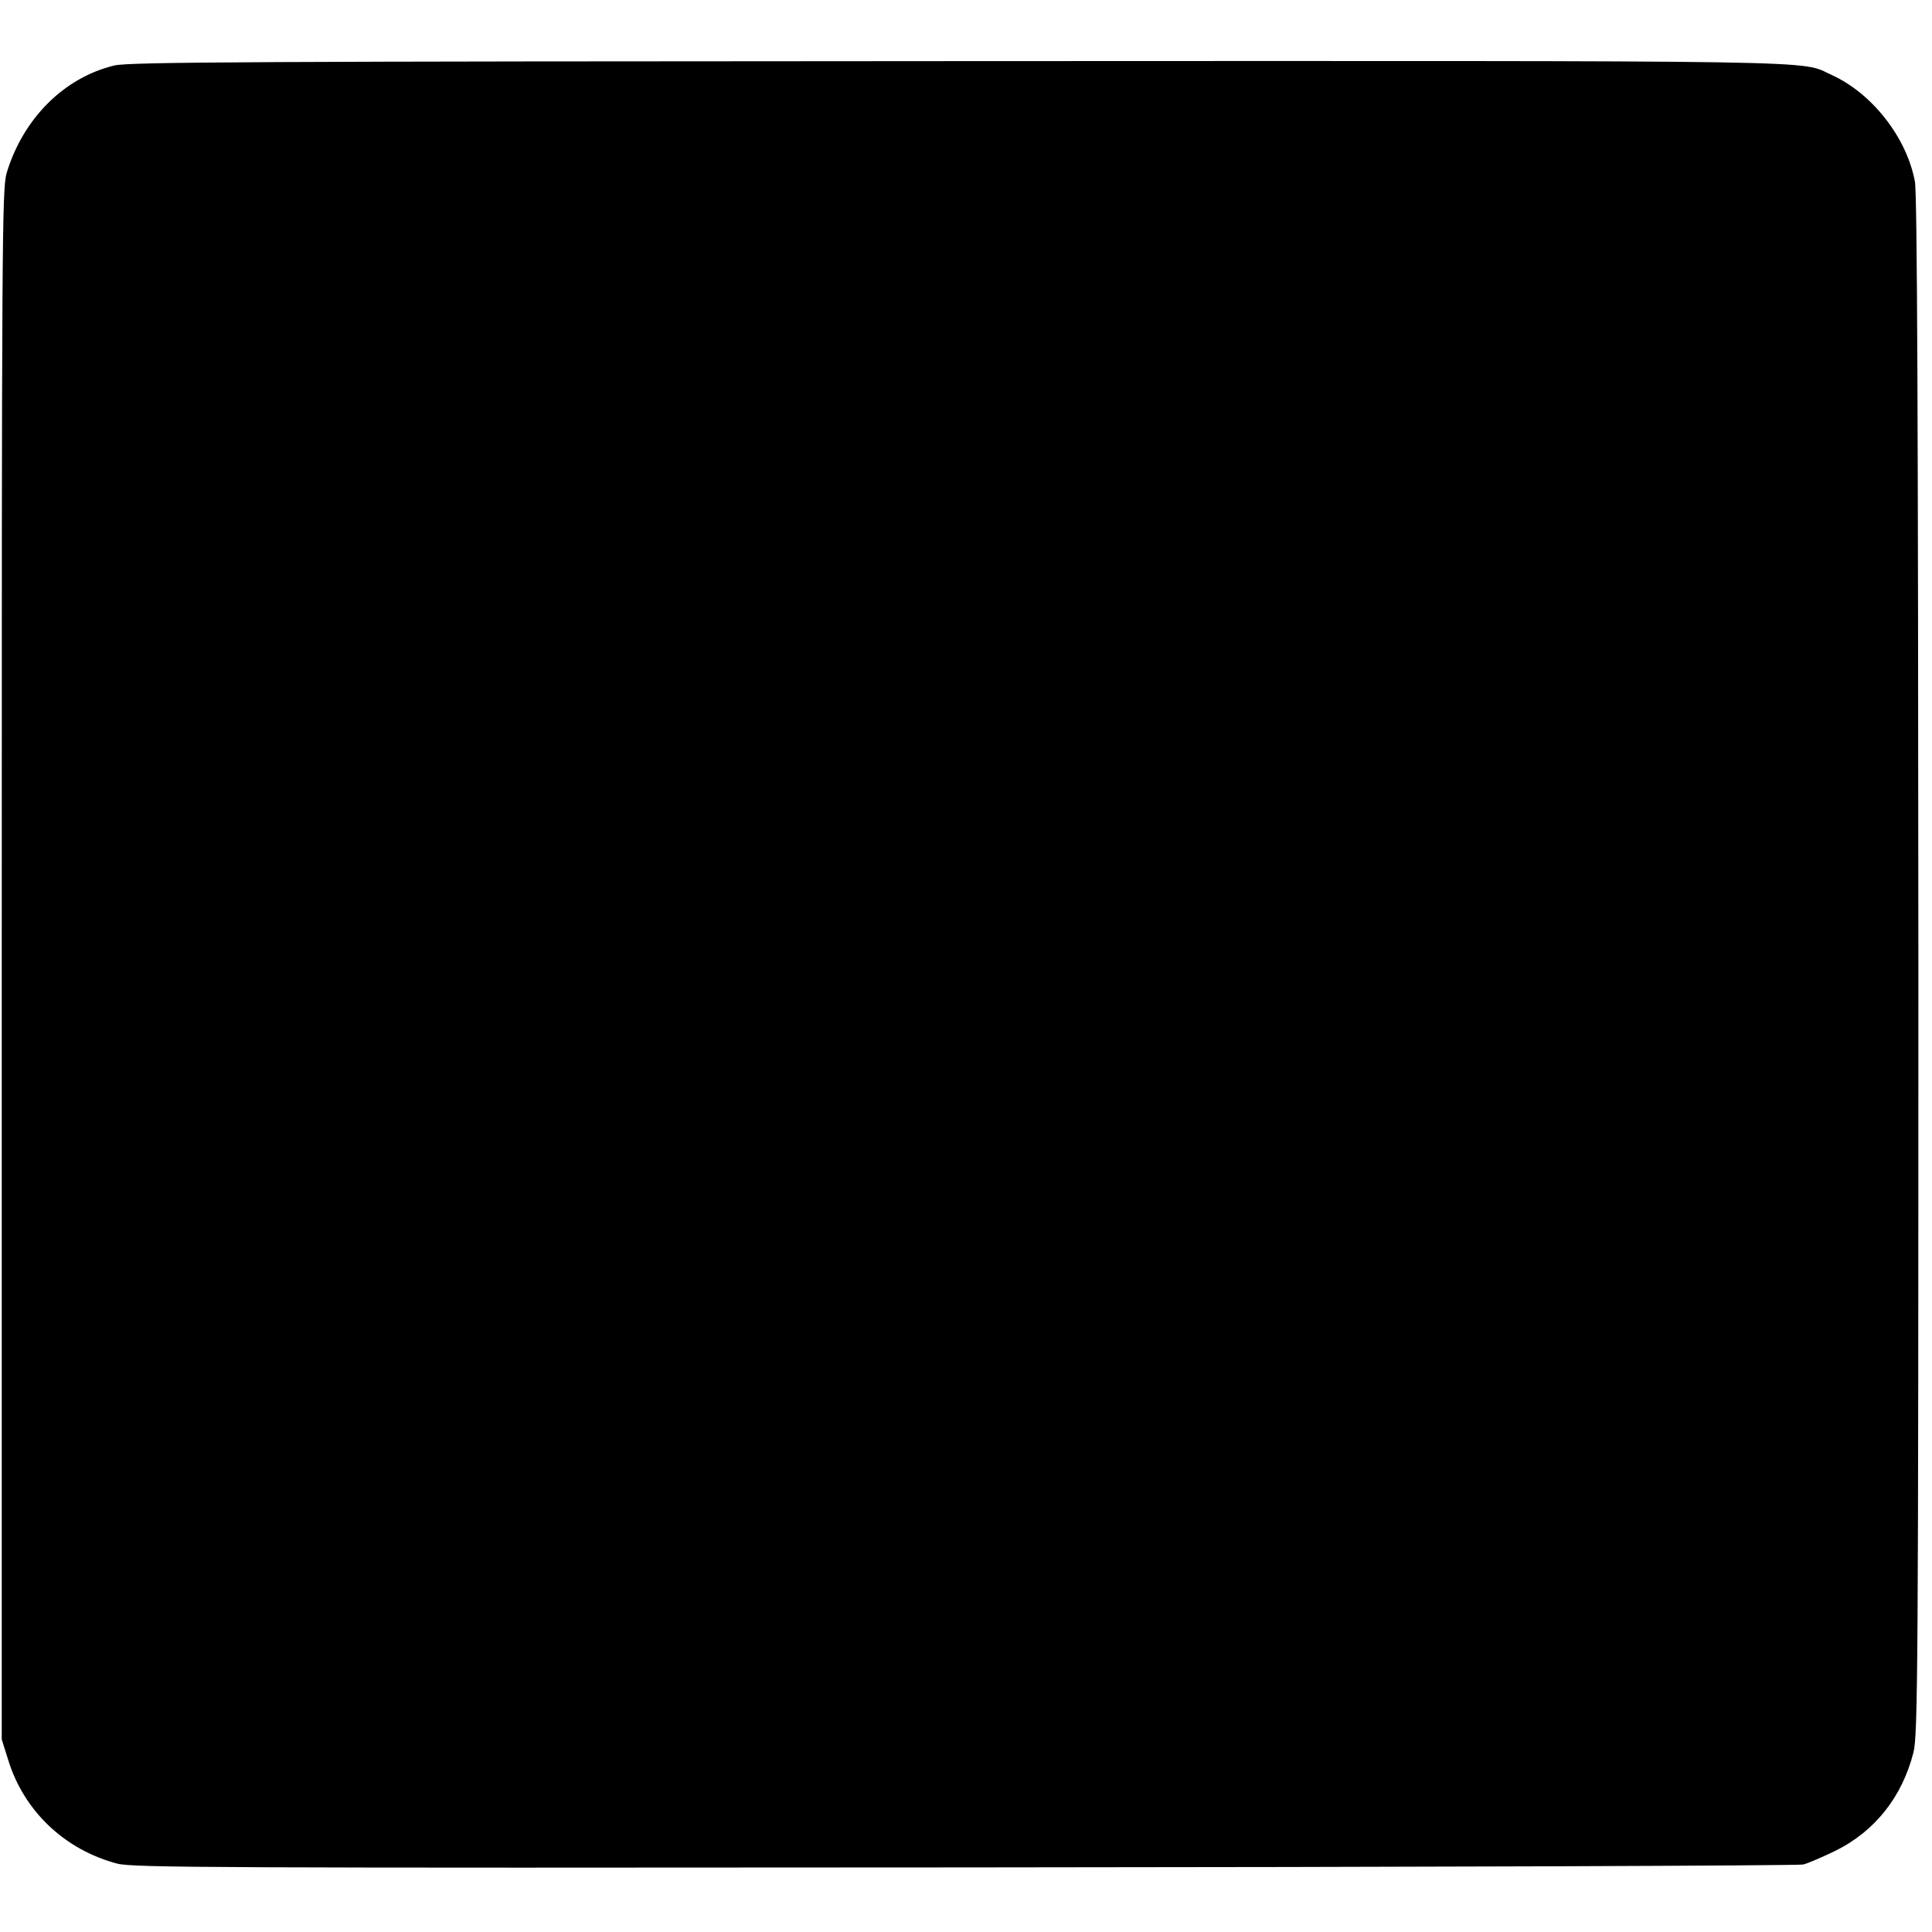
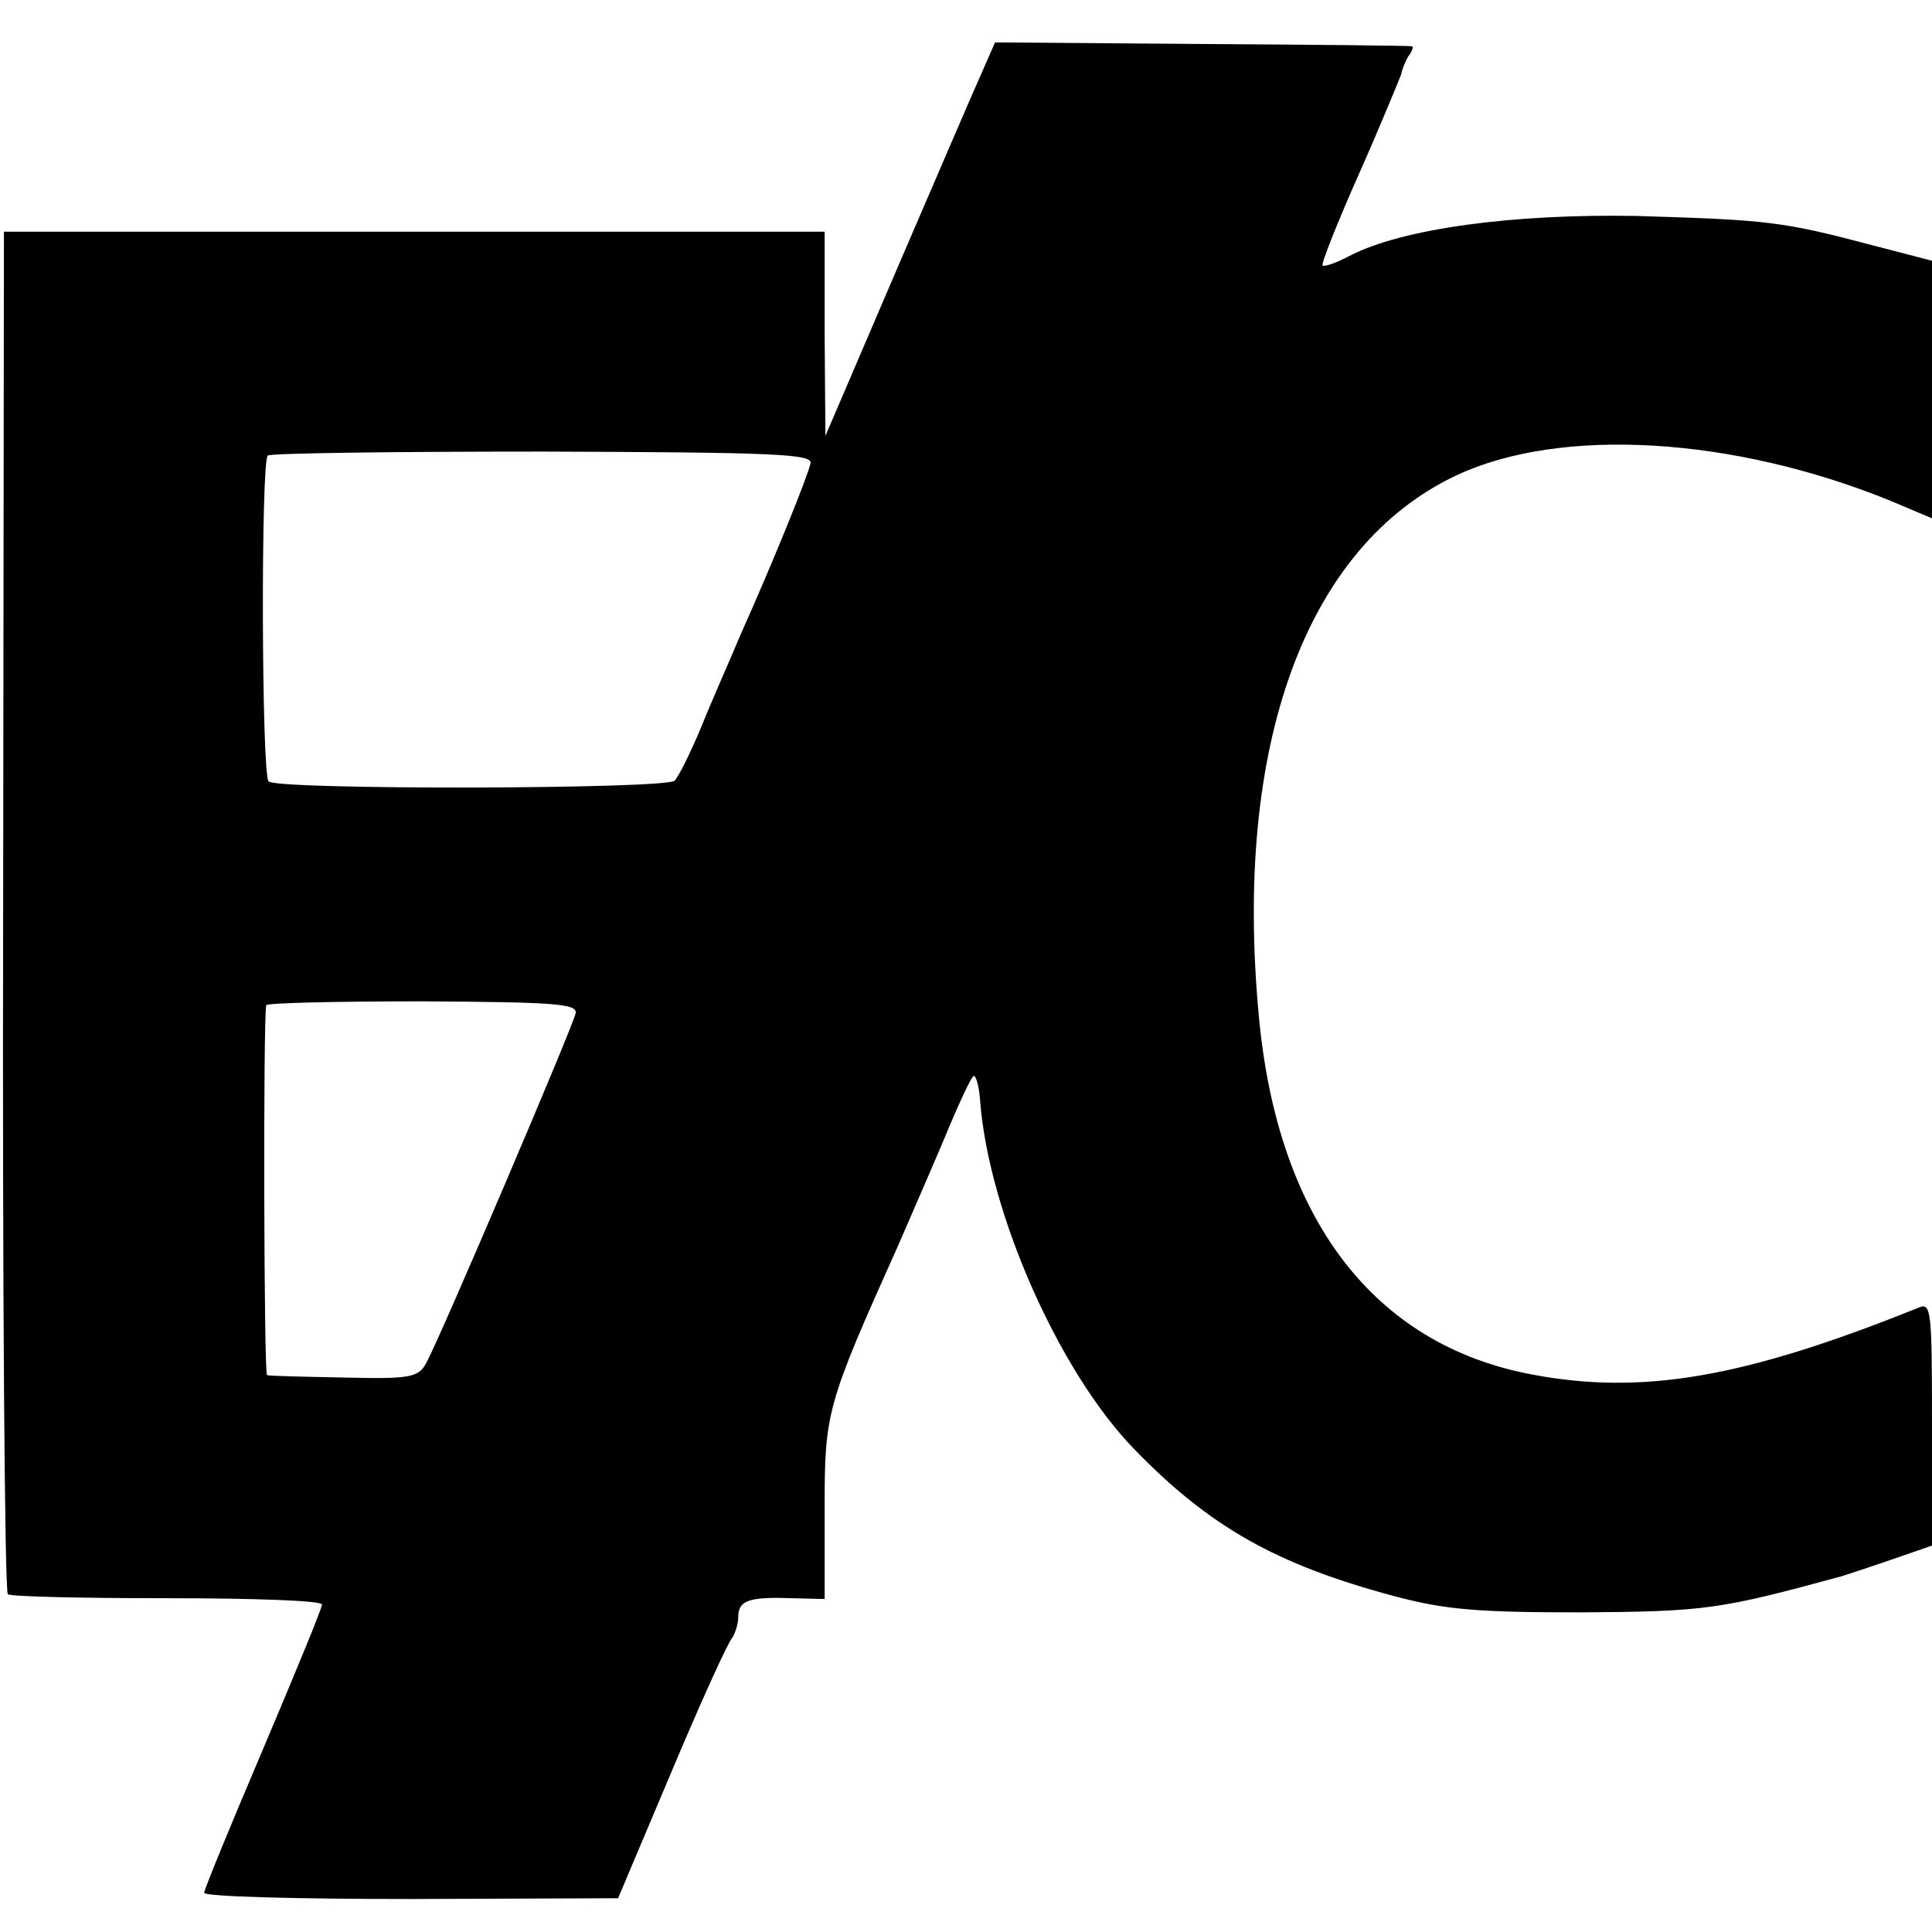
- <svg xmlns="http://www.w3.org/2000/svg" version="1.0" width="667pt" height="667pt" viewBox="0 0 667 667" preserveAspectRatio="xMidYMid meet">
-   <g transform="translate(0,667) scale(0.1,-0.1)" fill="#000000" stroke="none">
-     <path d="M395 6444 c-174 -42 -315 -183 -372 -371 -16 -55 -17 -219 -17 -2733 l0 -2675 22 -70 c54 -177 195 -311 377 -359 54 -14 341 -15 2925 -13 1576 1 2879 6 2895 10 17 4 67 26 113 48 136 68 229 186 268 339 15 60 17 278 17 2715 -1 1880 -4 2667 -12 2708 -28 152 -148 305 -287 368 -115 52 68 49 -3014 48 -2451 -1 -2863 -3 -2915 -15z" />
+ <svg xmlns="http://www.w3.org/2000/svg" version="1.0" width="246pt" height="246pt" viewBox="0 0 246 246" preserveAspectRatio="xMidYMid meet">
+   <g transform="translate(0,246) scale(0.1,-0.1)" fill="#000000" stroke="none">
+     <path d="M1249 2365 c-10 -22 -58 -134 -108 -250 l-90 -210 -1 130 0 130 -522 0 -523 0 -1 -865 c-1 -476 2 -867 6 -870 5 -3 97 -5 204 -5 108 0 196 -3 196 -8 0 -5 -34 -87 -75 -184 -41 -96 -75 -179 -75 -183 0 -5 119 -8 264 -8 l263 1 68 161 c37 88 72 165 77 170 4 6 8 18 8 27 0 21 13 26 68 24 l42 -1 0 115 c0 123 2 131 94 336 12 28 38 87 57 132 19 46 36 83 39 83 3 0 7 -15 8 -32 11 -142 100 -344 196 -443 96 -99 181 -147 330 -187 67 -18 108 -21 241 -21 157 1 176 4 330 46 6 2 34 11 63 21 l52 18 0 155 c0 144 -1 155 -17 148 -221 -89 -351 -112 -493 -85 -201 38 -323 198 -347 455 -33 347 60 600 252 690 133 62 352 49 553 -33 l52 -22 0 164 0 164 -77 20 c-113 30 -133 32 -298 37 -158 3 -300 -16 -367 -51 -17 -9 -32 -14 -34 -12 -2 2 19 55 47 118 28 63 51 120 53 125 1 6 5 16 9 23 5 6 7 13 5 13 -2 1 -122 2 -267 3 l-264 2 -18 -41z m-217 -495 c-3 -15 -46 -122 -89 -218 -12 -29 -35 -80 -49 -115 -14 -34 -30 -66 -35 -71 -10 -11 -506 -12 -517 -1 -9 9 -10 408 -1 415 4 3 162 5 351 5 294 -1 343 -3 340 -15z m-299 -700 c-3 -16 -172 -412 -190 -445 -10 -19 -20 -21 -105 -19 -51 1 -95 2 -98 3 -4 1 -5 454 -1 471 0 3 90 5 199 5 168 -1 197 -3 195 -15z" />
  </g>
</svg>
